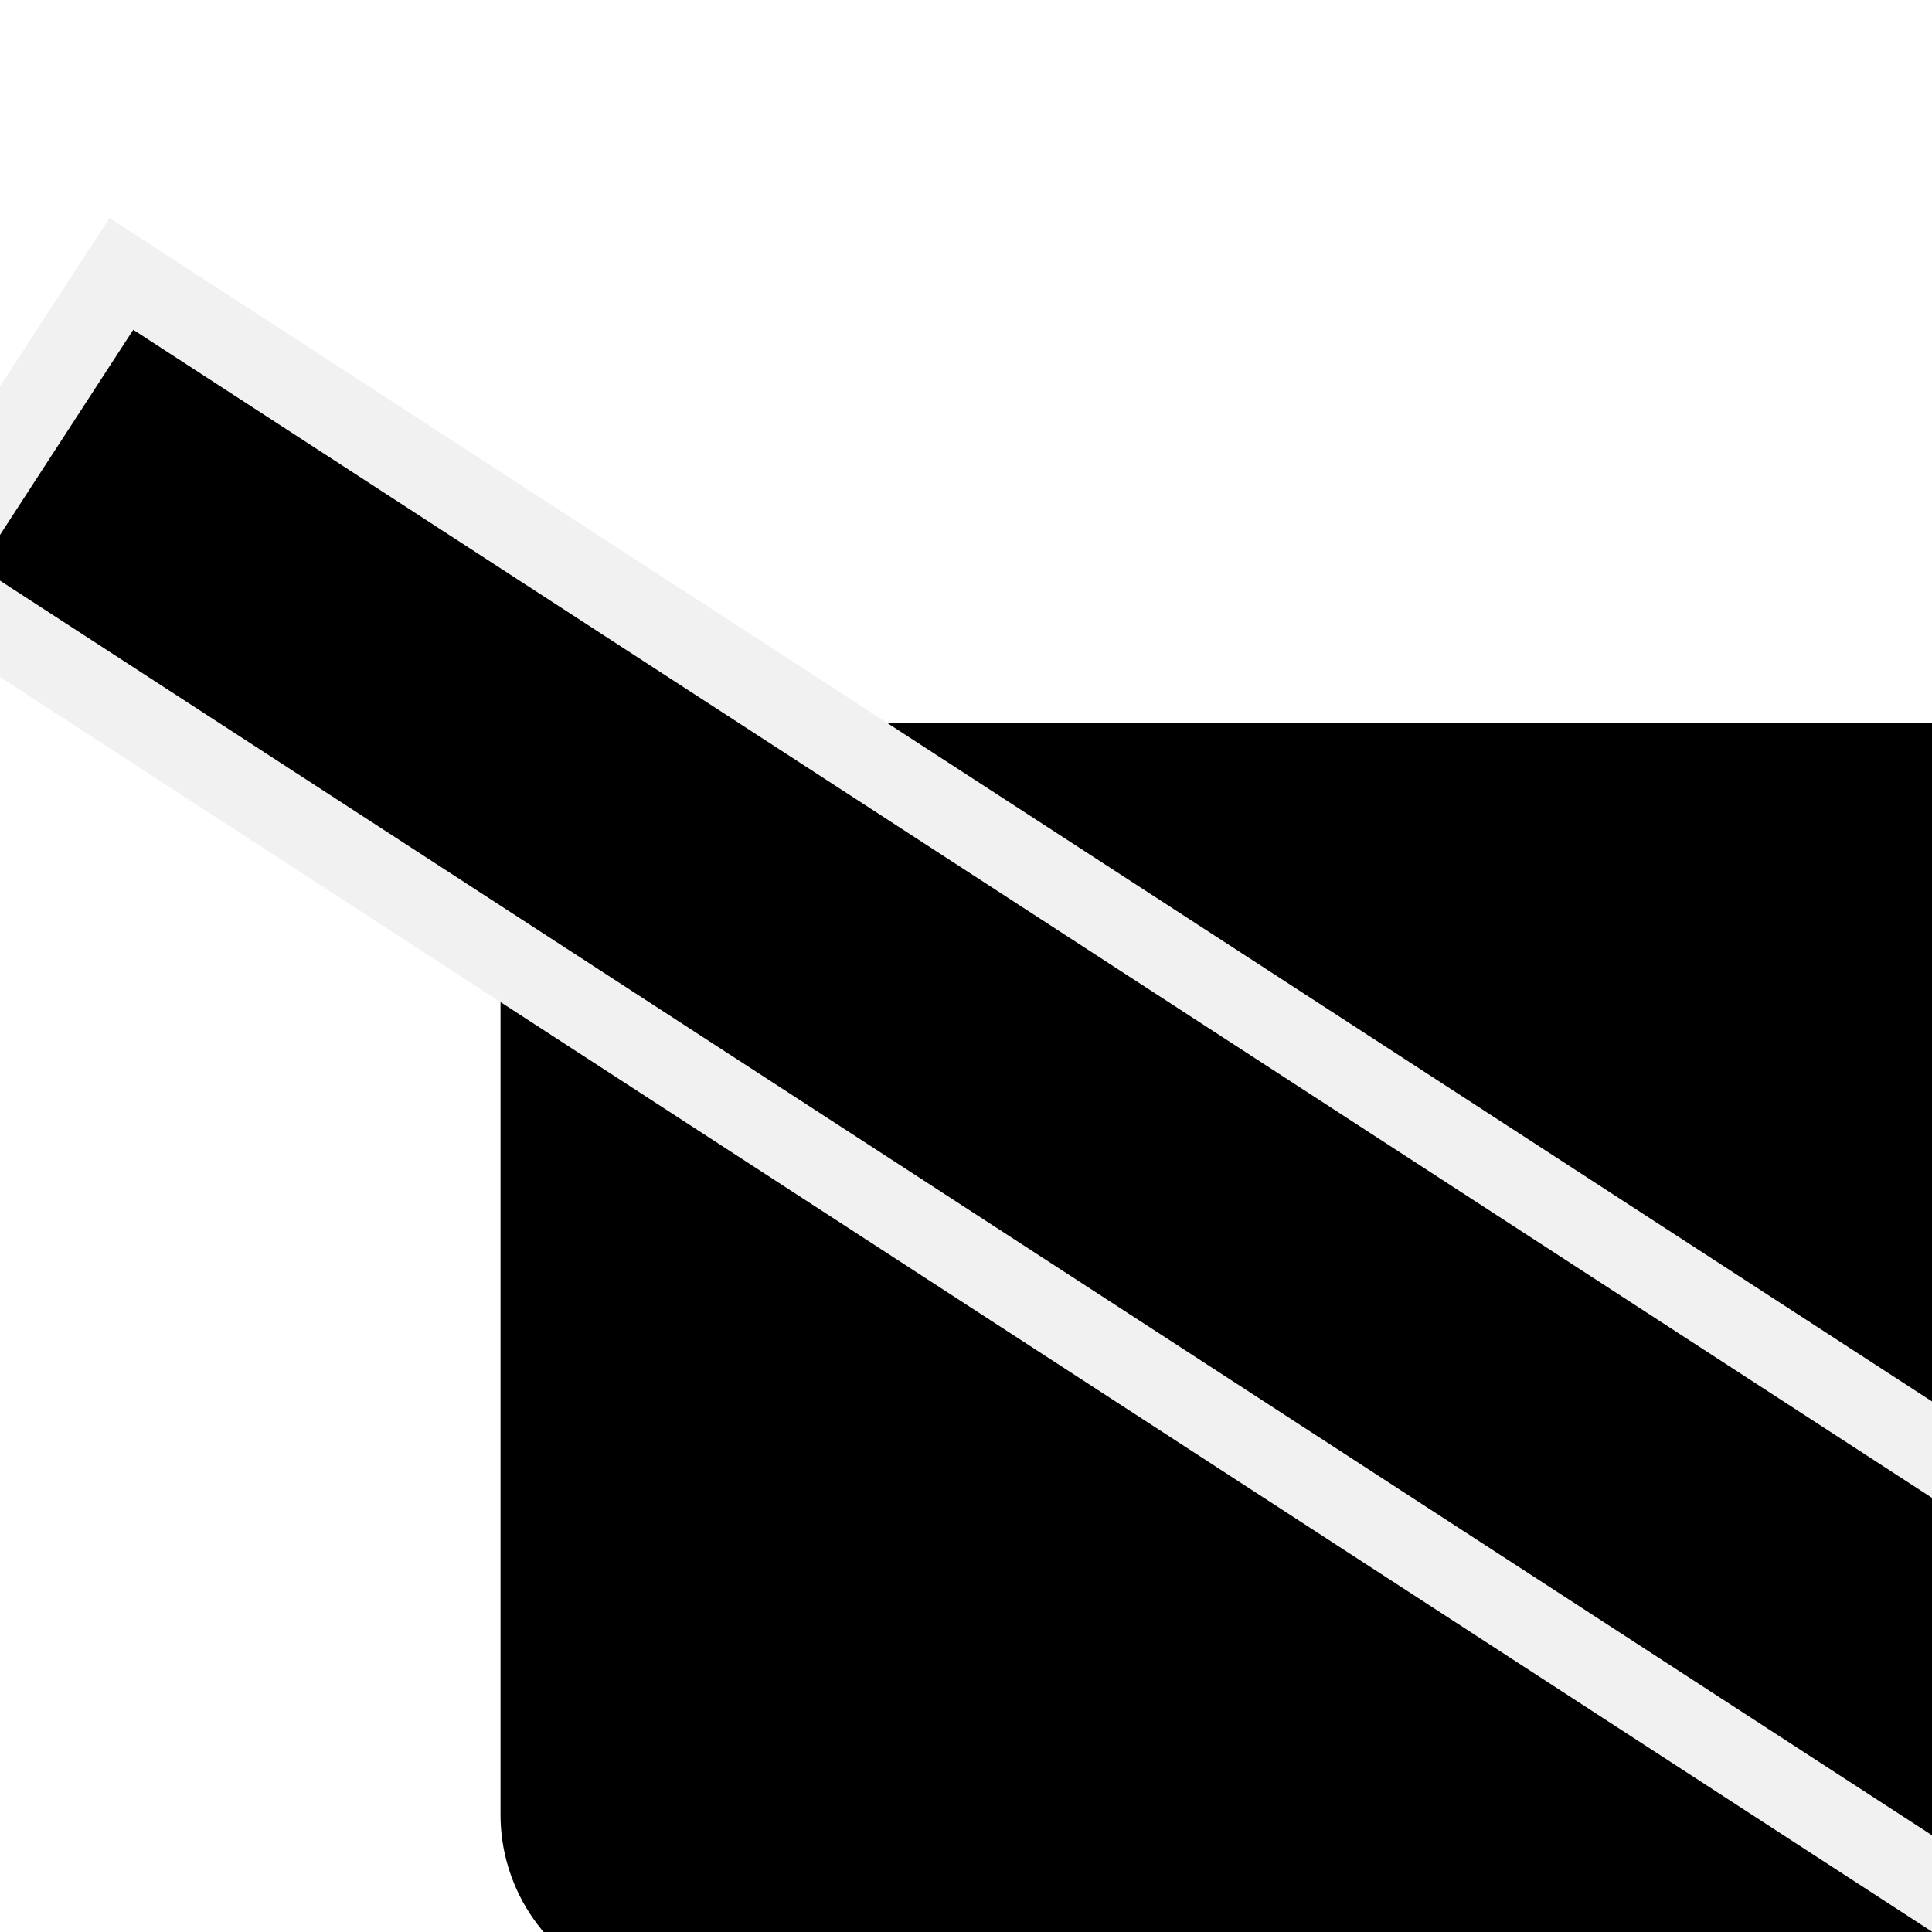
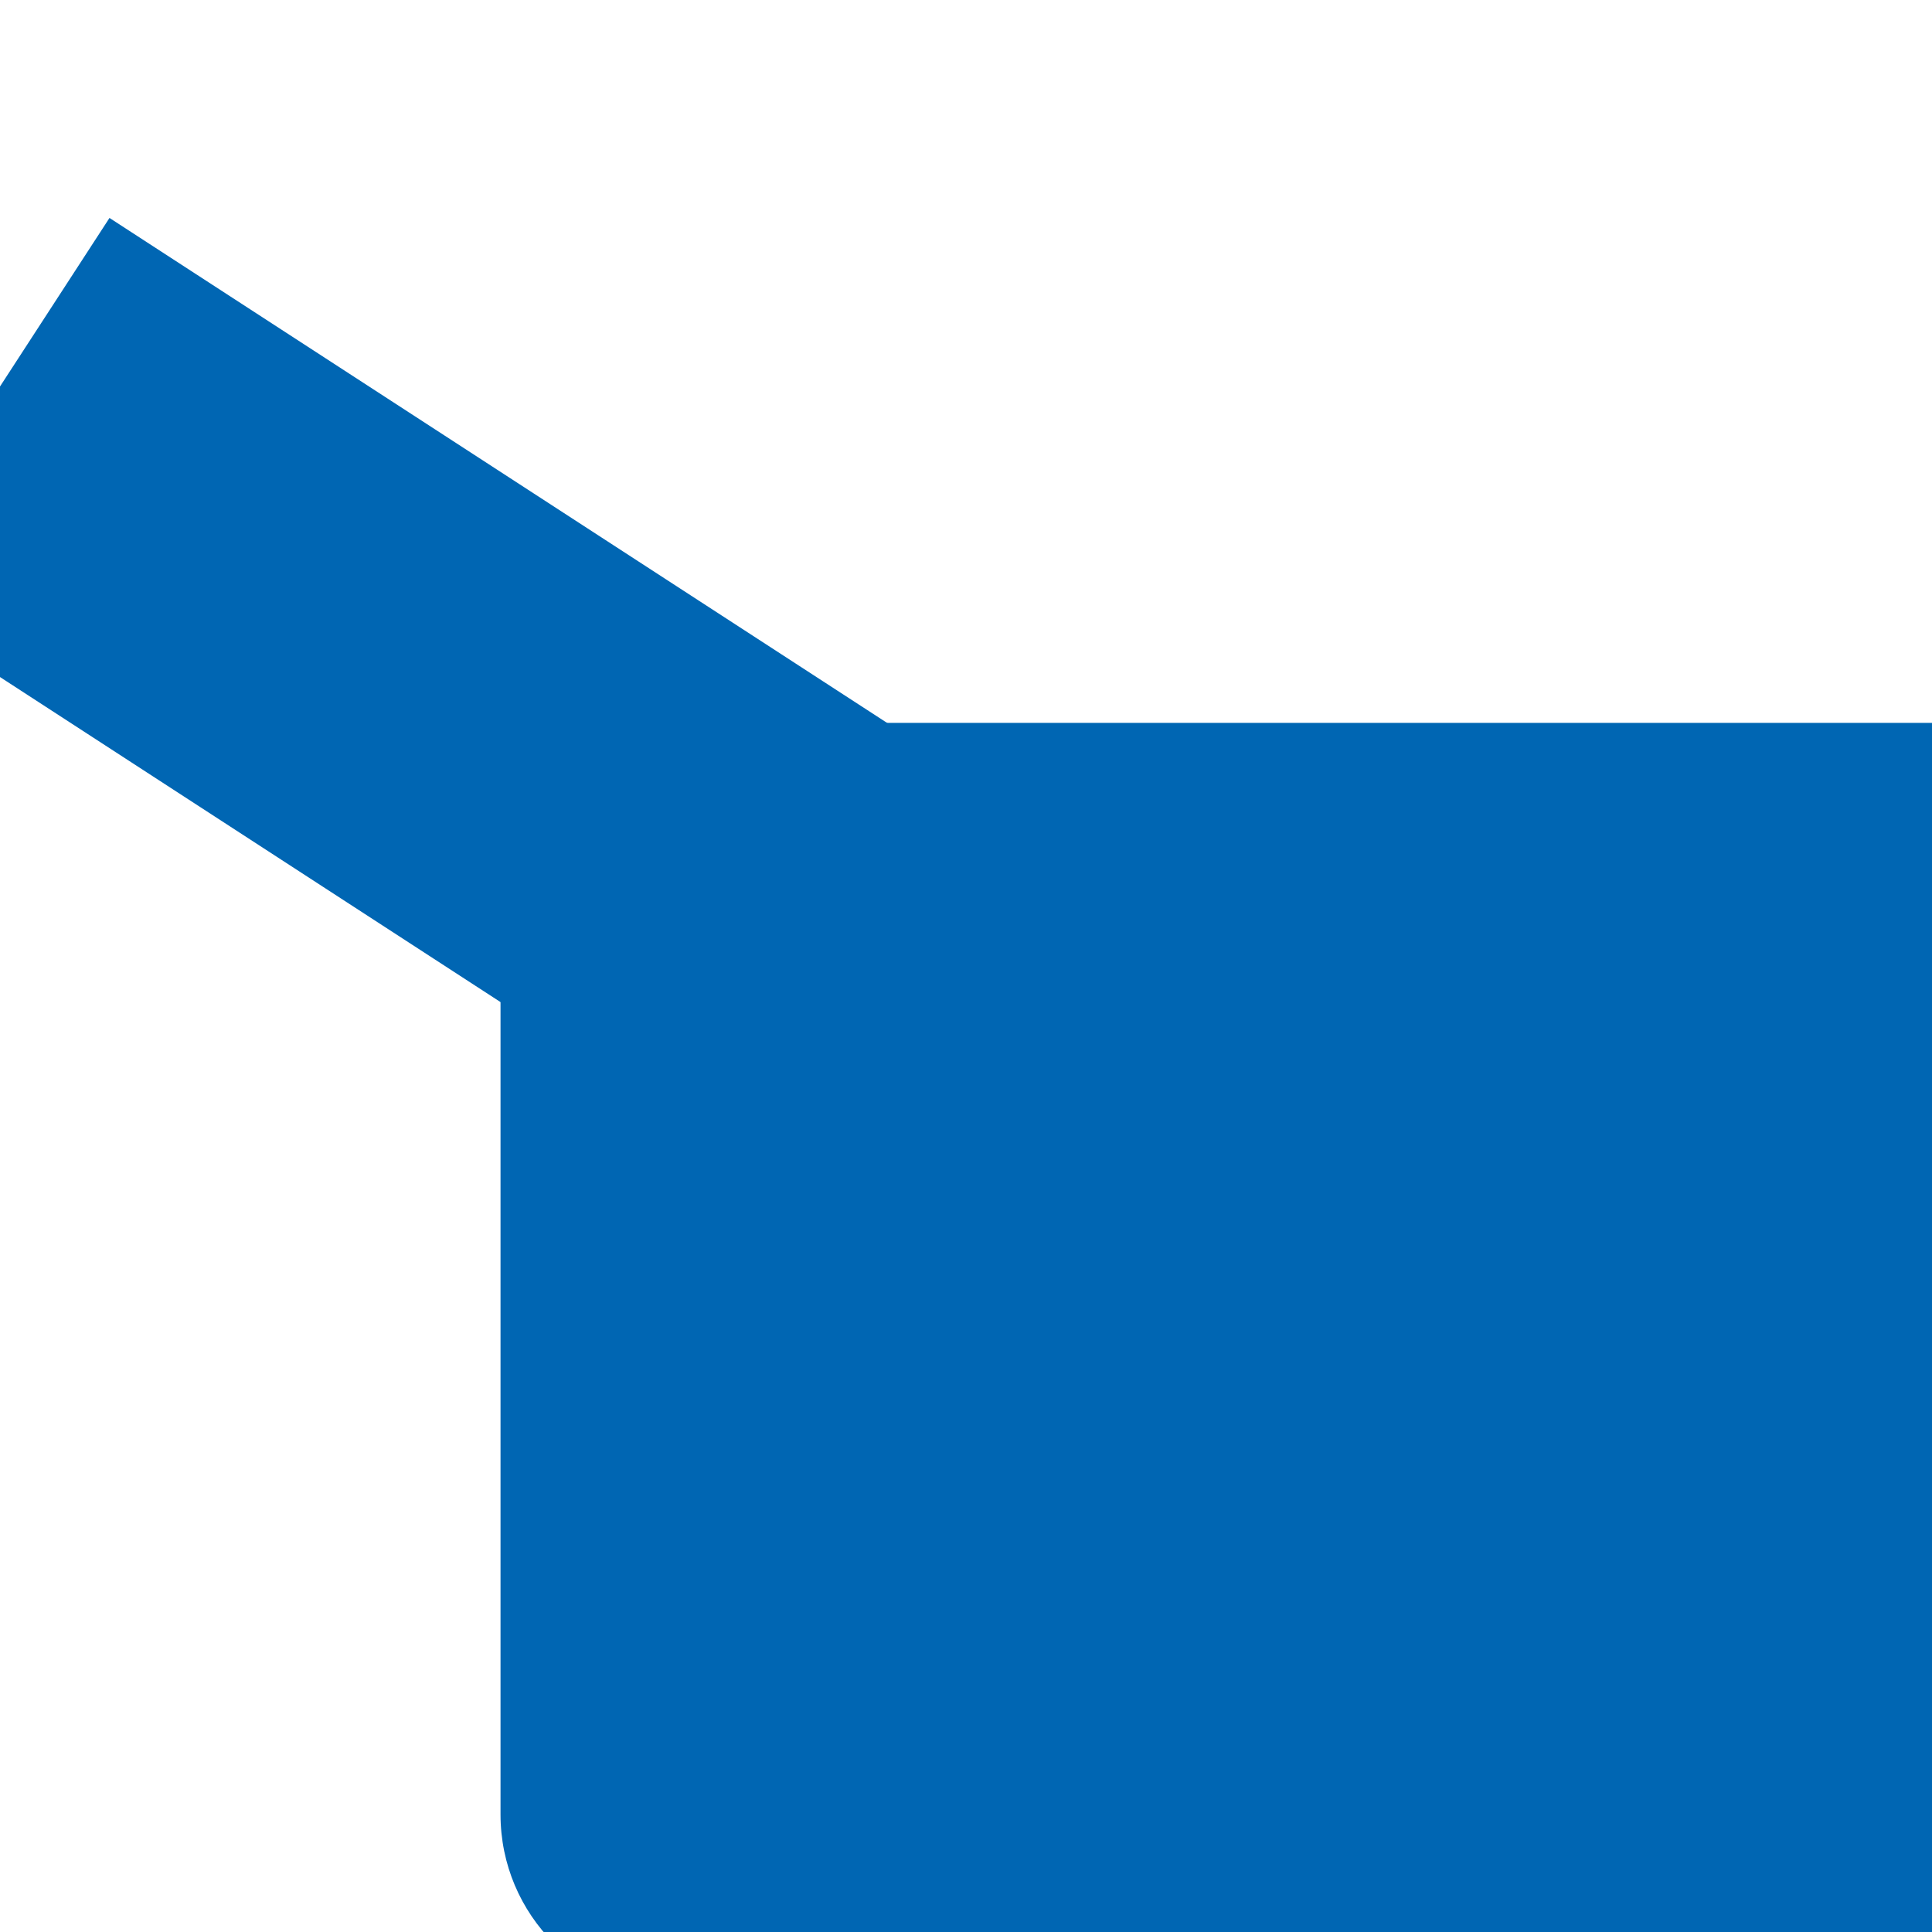
- <svg xmlns="http://www.w3.org/2000/svg" aria-hidden="true" fill="currentColor" height="1em" width="1em" viewBox="64 64 896 896" style="transform: scale(1.5)">
+ <svg xmlns="http://www.w3.org/2000/svg" aria-hidden="true" fill="#0066b3" height="1em" width="1em" viewBox="64 64 896 896" style="transform: scale(1.5)">
  <g style="transform: scale(25)">
    <g transform="translate(3 7)" fill-rule="evenodd">
      <rect x="5.75" y="4.5" width="22.5" height="15.75" rx="2.25" />
-       <path stroke="#F1F1F1" stroke-width="1" d="M-1.39 2.72l2.451-3.773 33.967 22.057-2.451 3.774z" />
+       <path stroke="#0066b3" stroke-width="1" d="M-1.39 2.72l2.451-3.773 33.967 22.057-2.451 3.774z" />
    </g>
  </g>
</svg>
